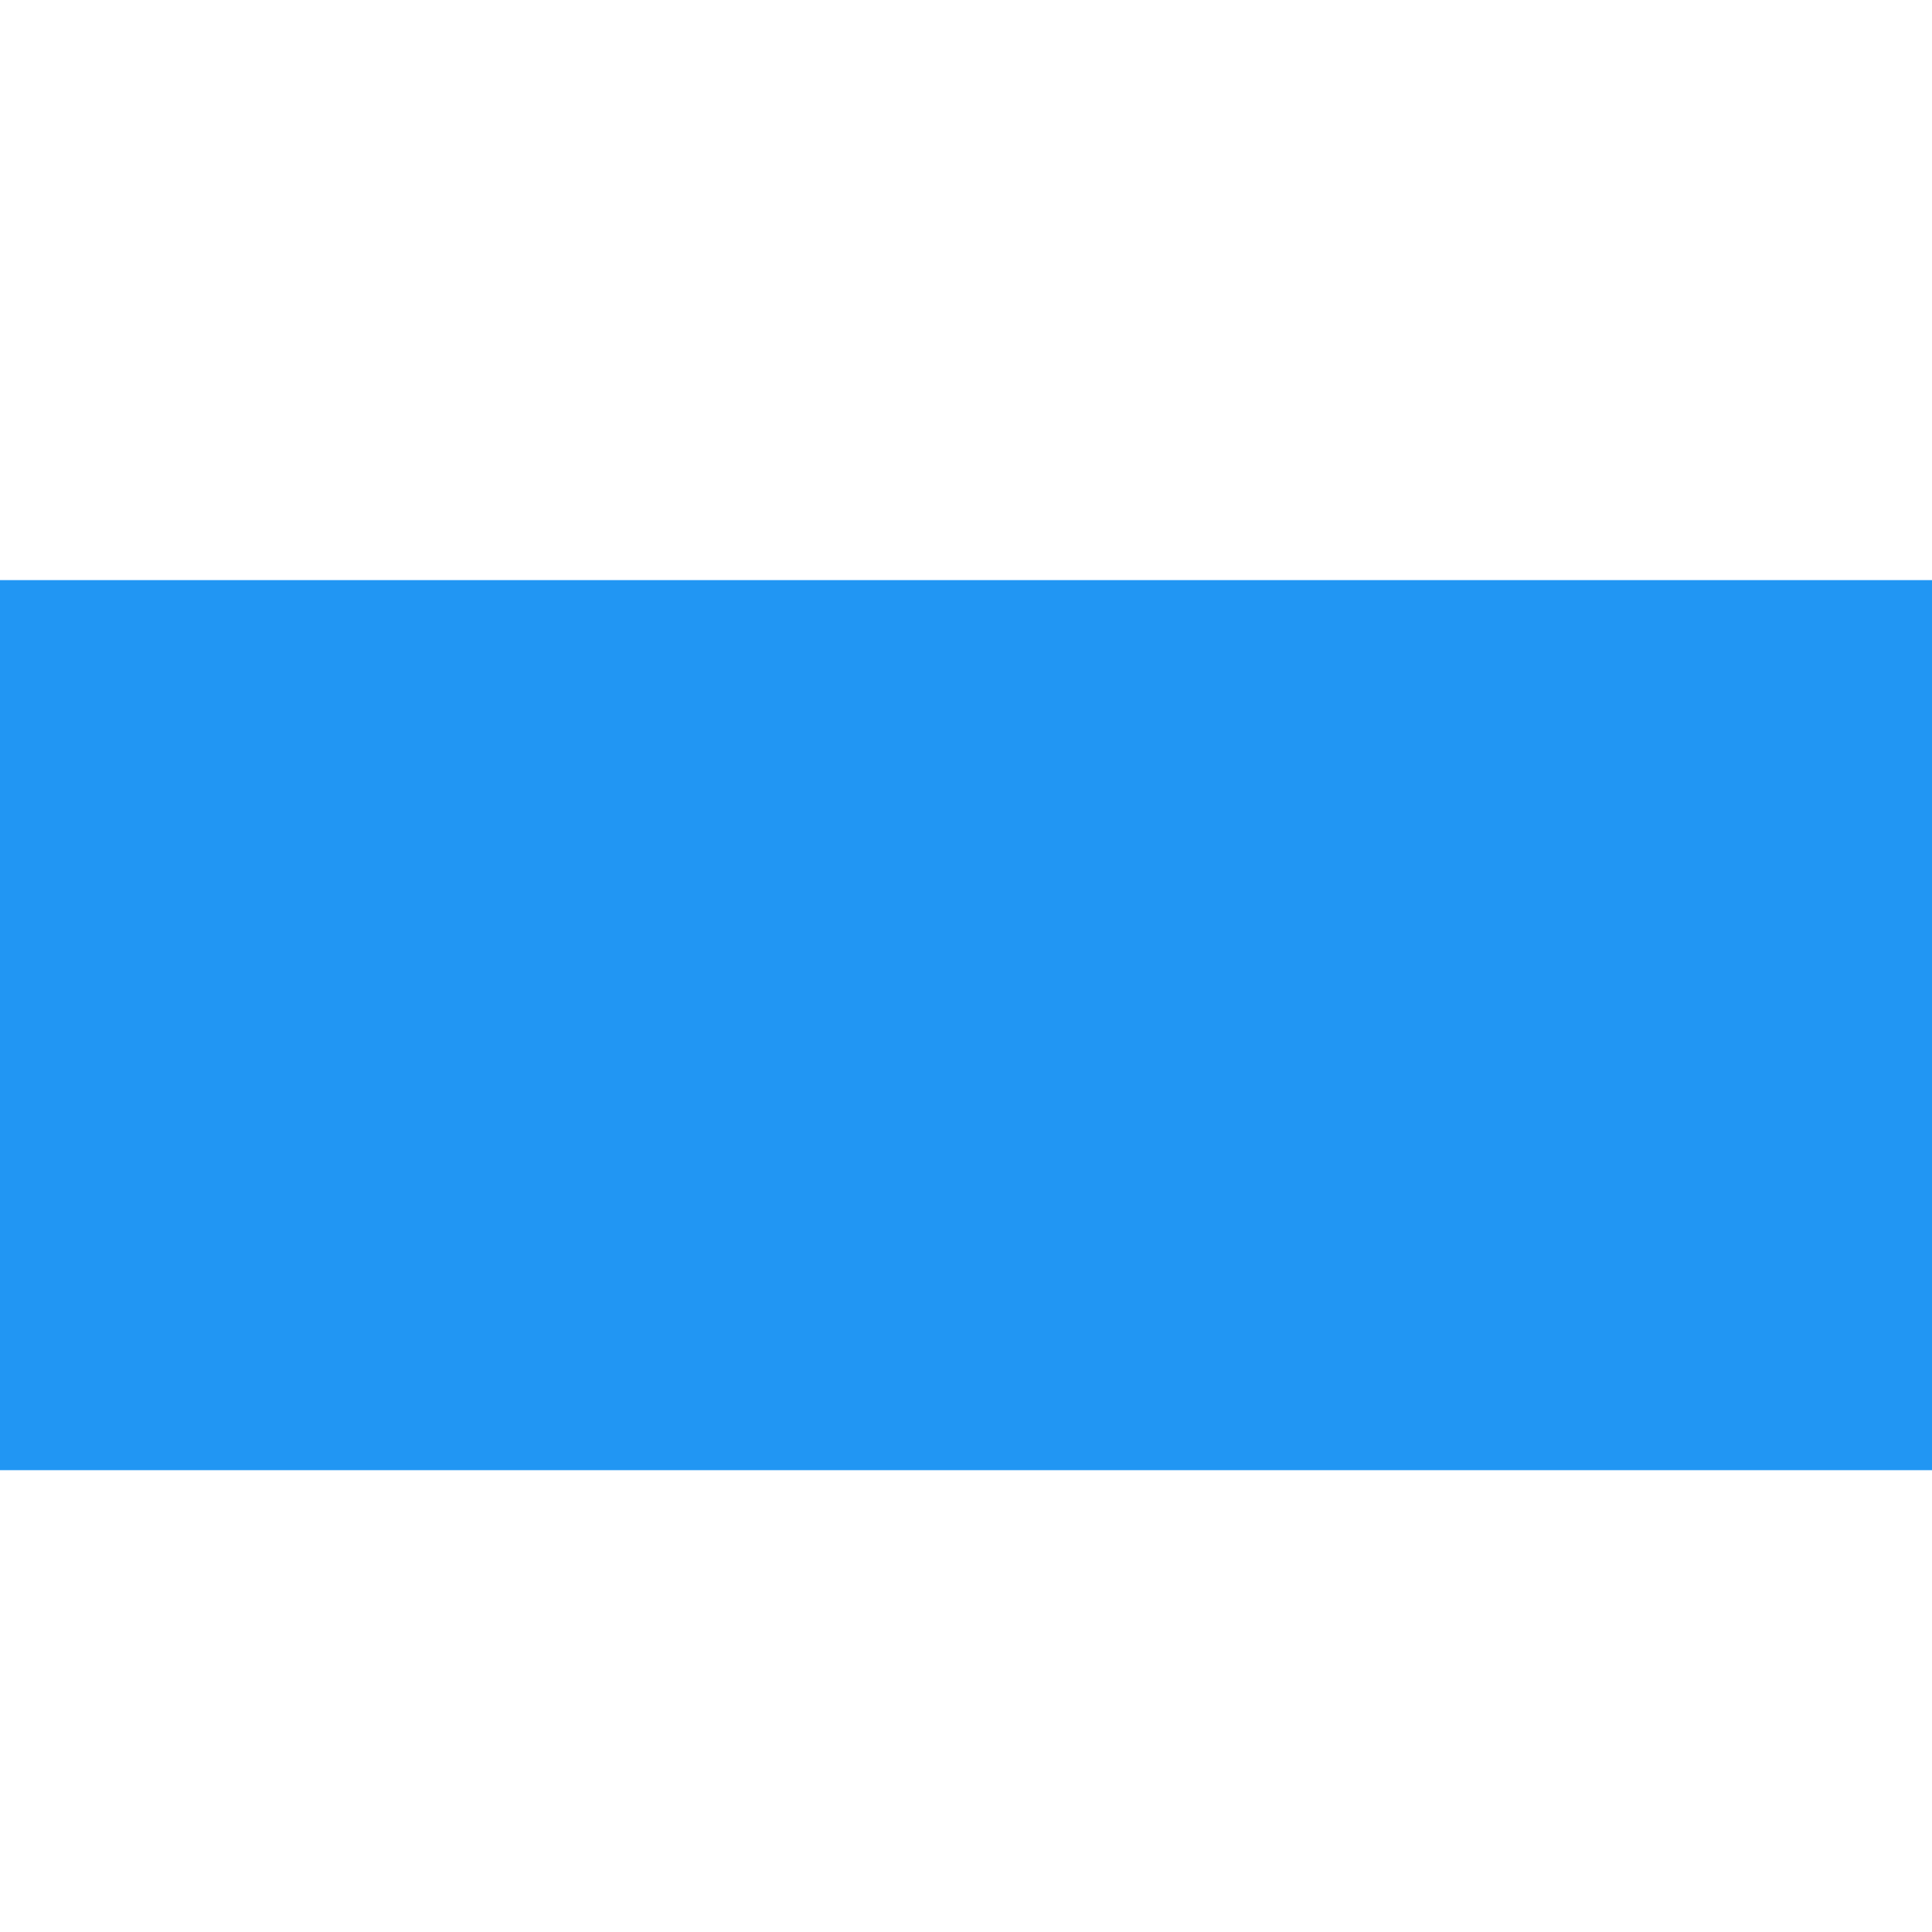
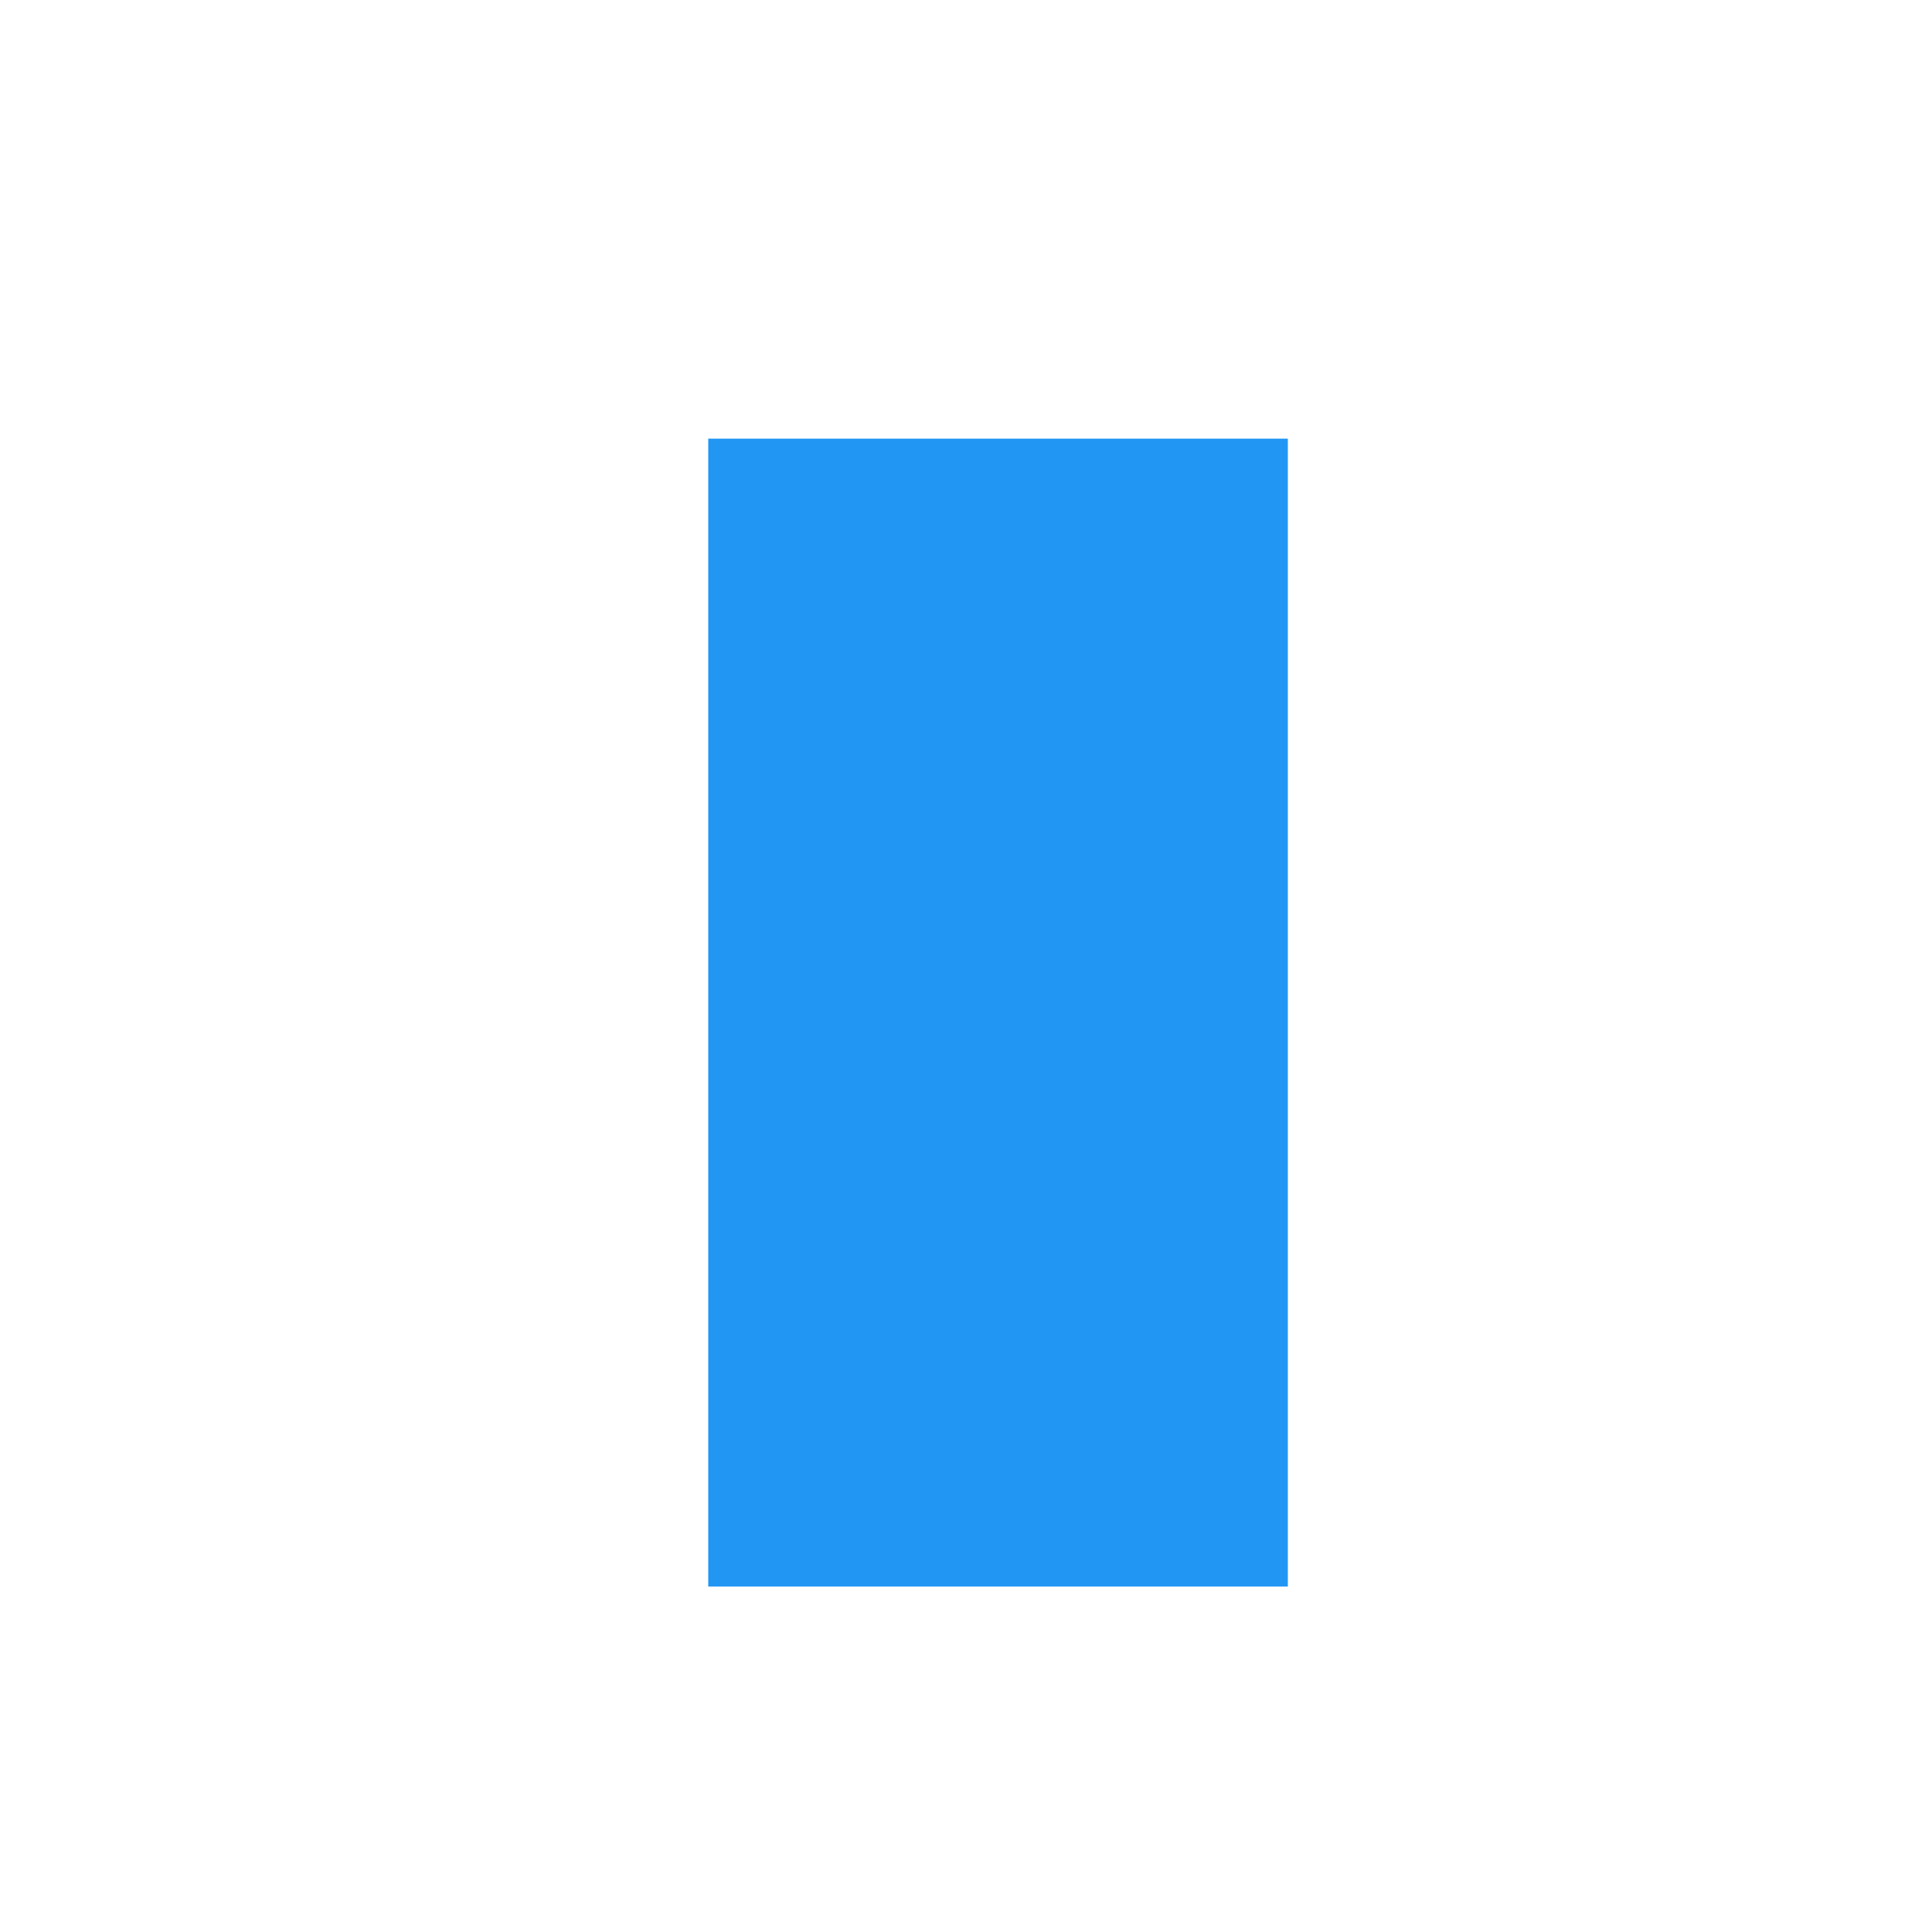
<svg xmlns="http://www.w3.org/2000/svg" width="200" zoomAndPan="magnify" viewBox="0 0 150 150" height="200" preserveAspectRatio="xMidYMid meet" version="1.2">
  <defs>
-     <clipPath id="c668d76663">
-       <path d="M 0 45.039 L 150 45.039 L 150 114.145 L 0 114.145 Z M 0 45.039 " />
+     <clipPath id="a1839c891d">
+       <path d="M 54.988 34.055 L 99.988 34.055 L 99.988 123.215 L 54.988 123.215 Z M 54.988 34.055 " />
    </clipPath>
  </defs>
-   <g id="c4f751d6f2">
-     <g clip-rule="nonzero" clip-path="url(#c668d76663)">
-       <path style=" stroke:none;fill-rule:nonzero;fill:#2196f3;fill-opacity:1;" d="M 0 45.039 L 150.094 45.039 L 150.094 114.145 L 0 114.145 Z M 0 45.039 " />
+   <g id="4828411499">
+     <g clip-rule="nonzero" clip-path="url(#a1839c891d)">
+       <path style=" stroke:none;fill-rule:nonzero;fill:#2196f3;fill-opacity:1;" d="M 54.988 34.055 L 99.988 34.055 L 99.988 123.176 L 54.988 123.176 Z M 54.988 34.055 " />
    </g>
  </g>
</svg>
